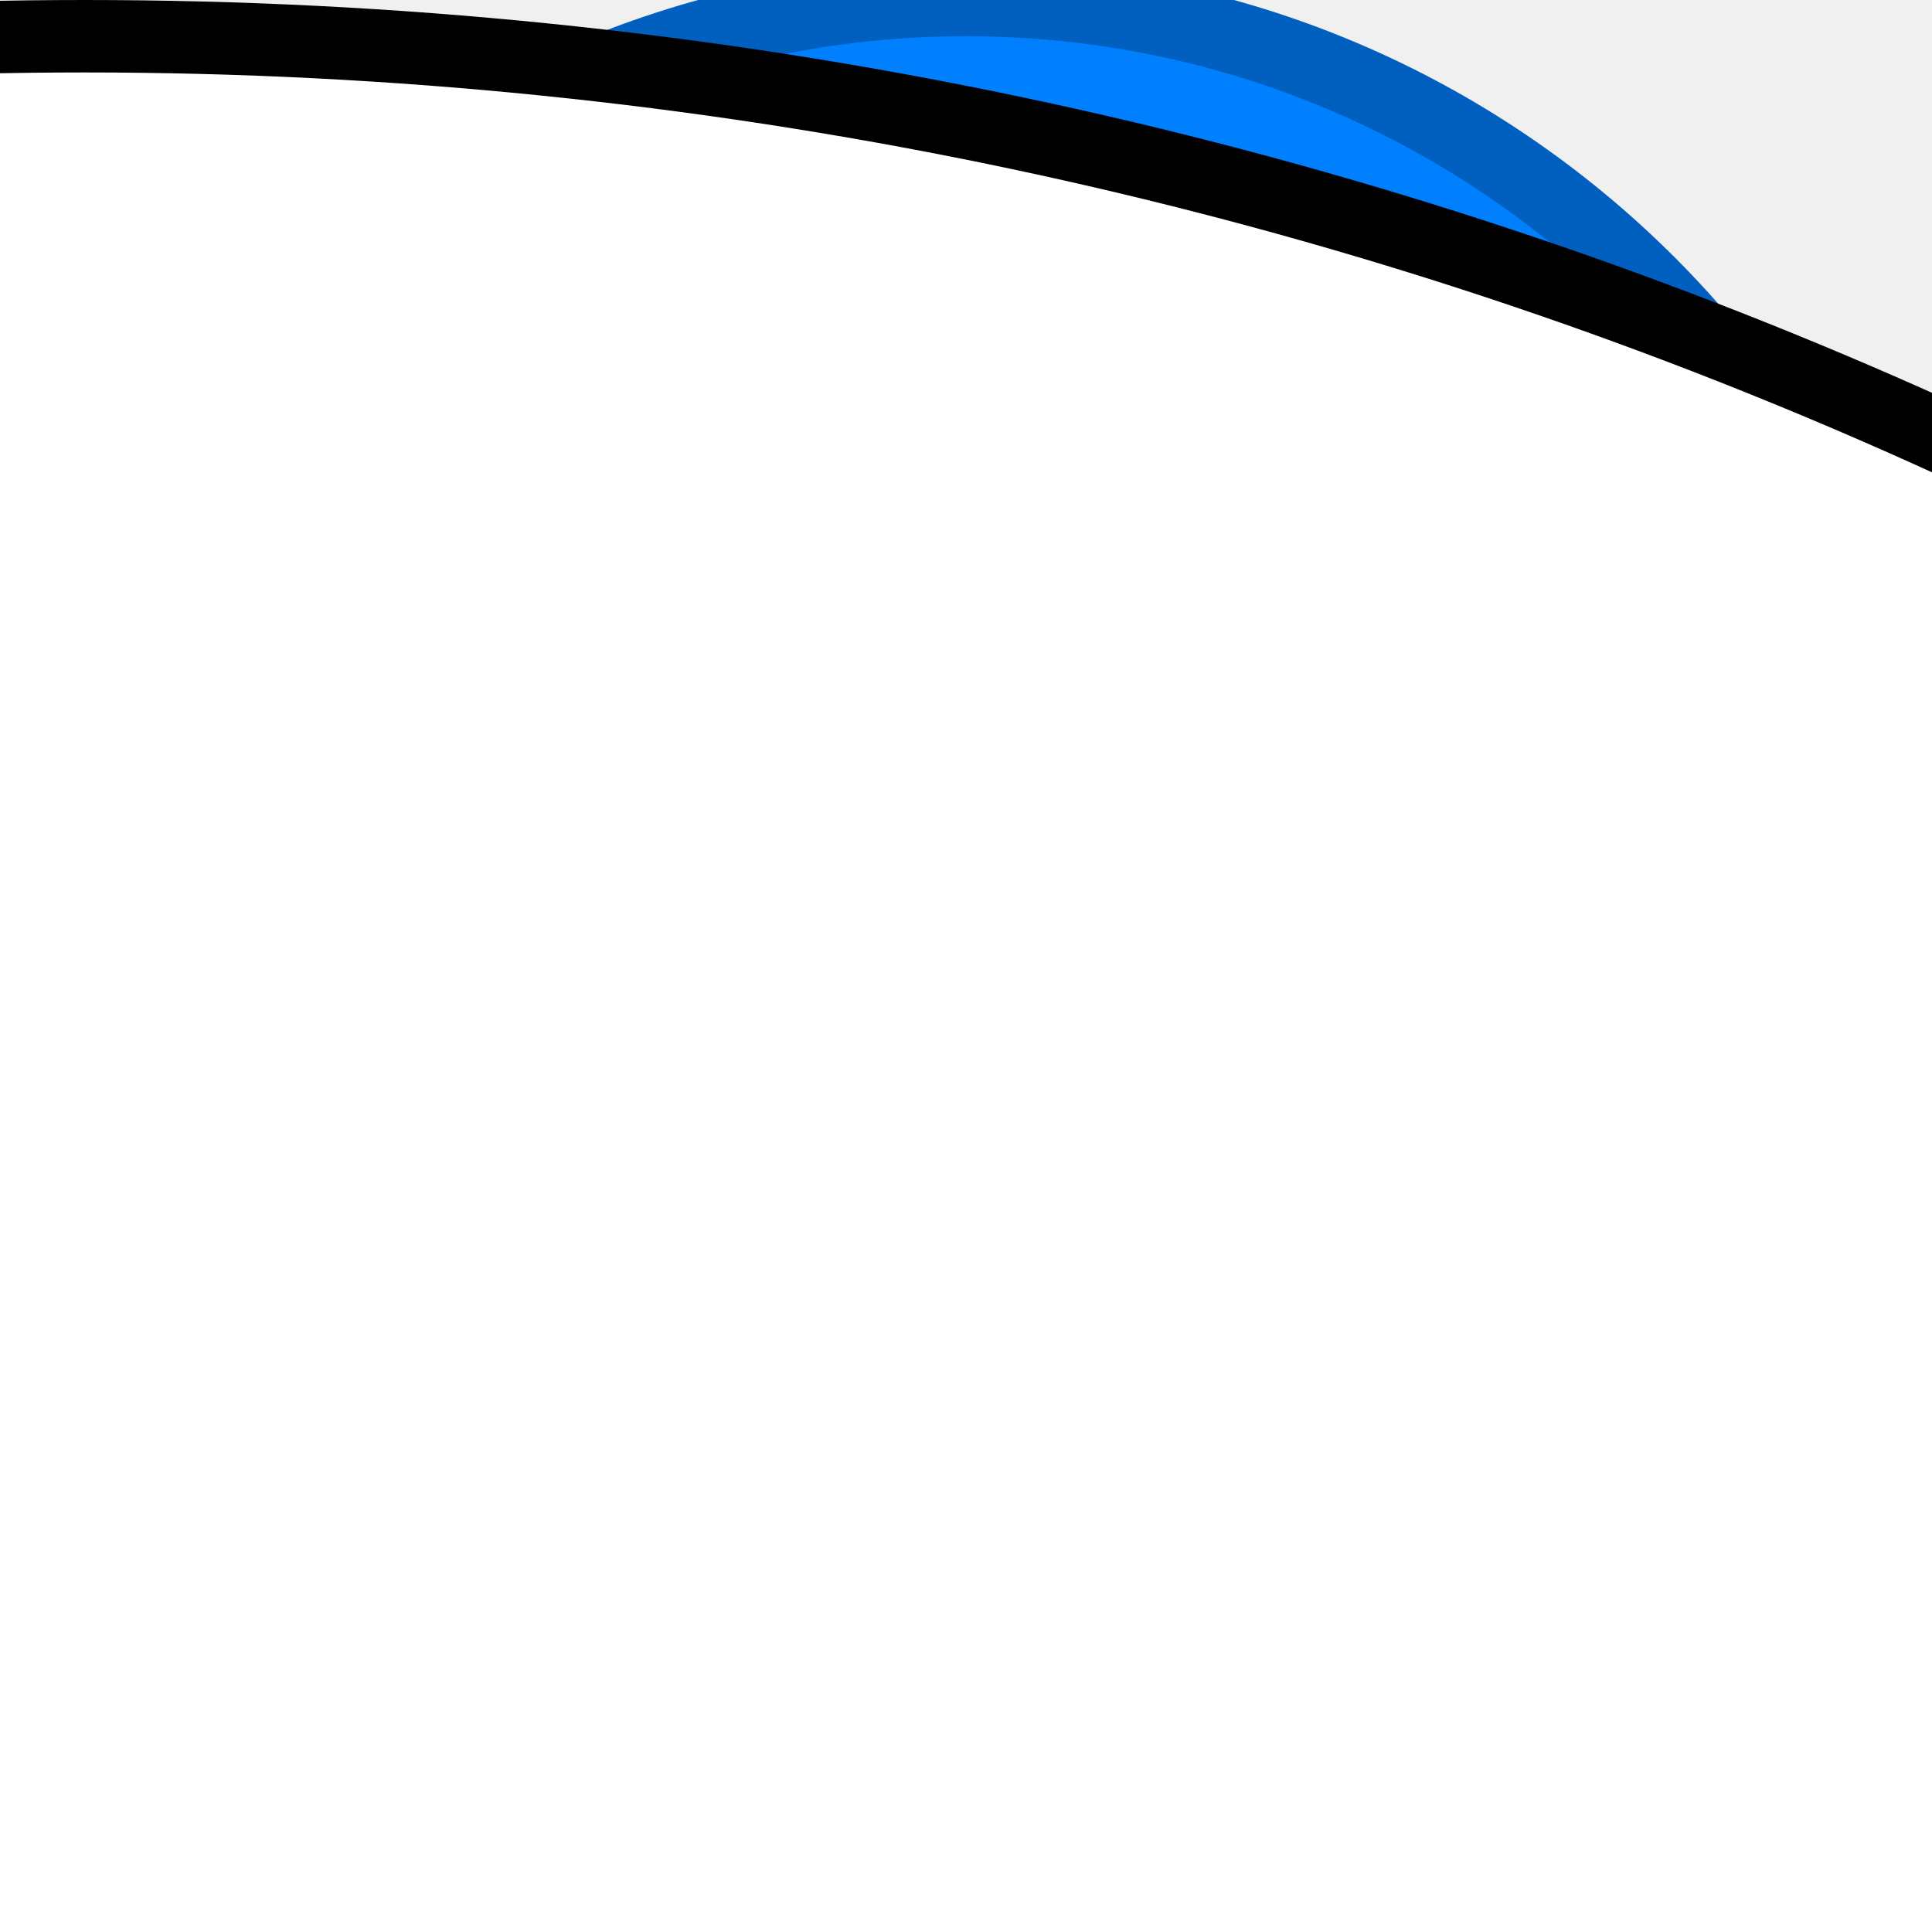
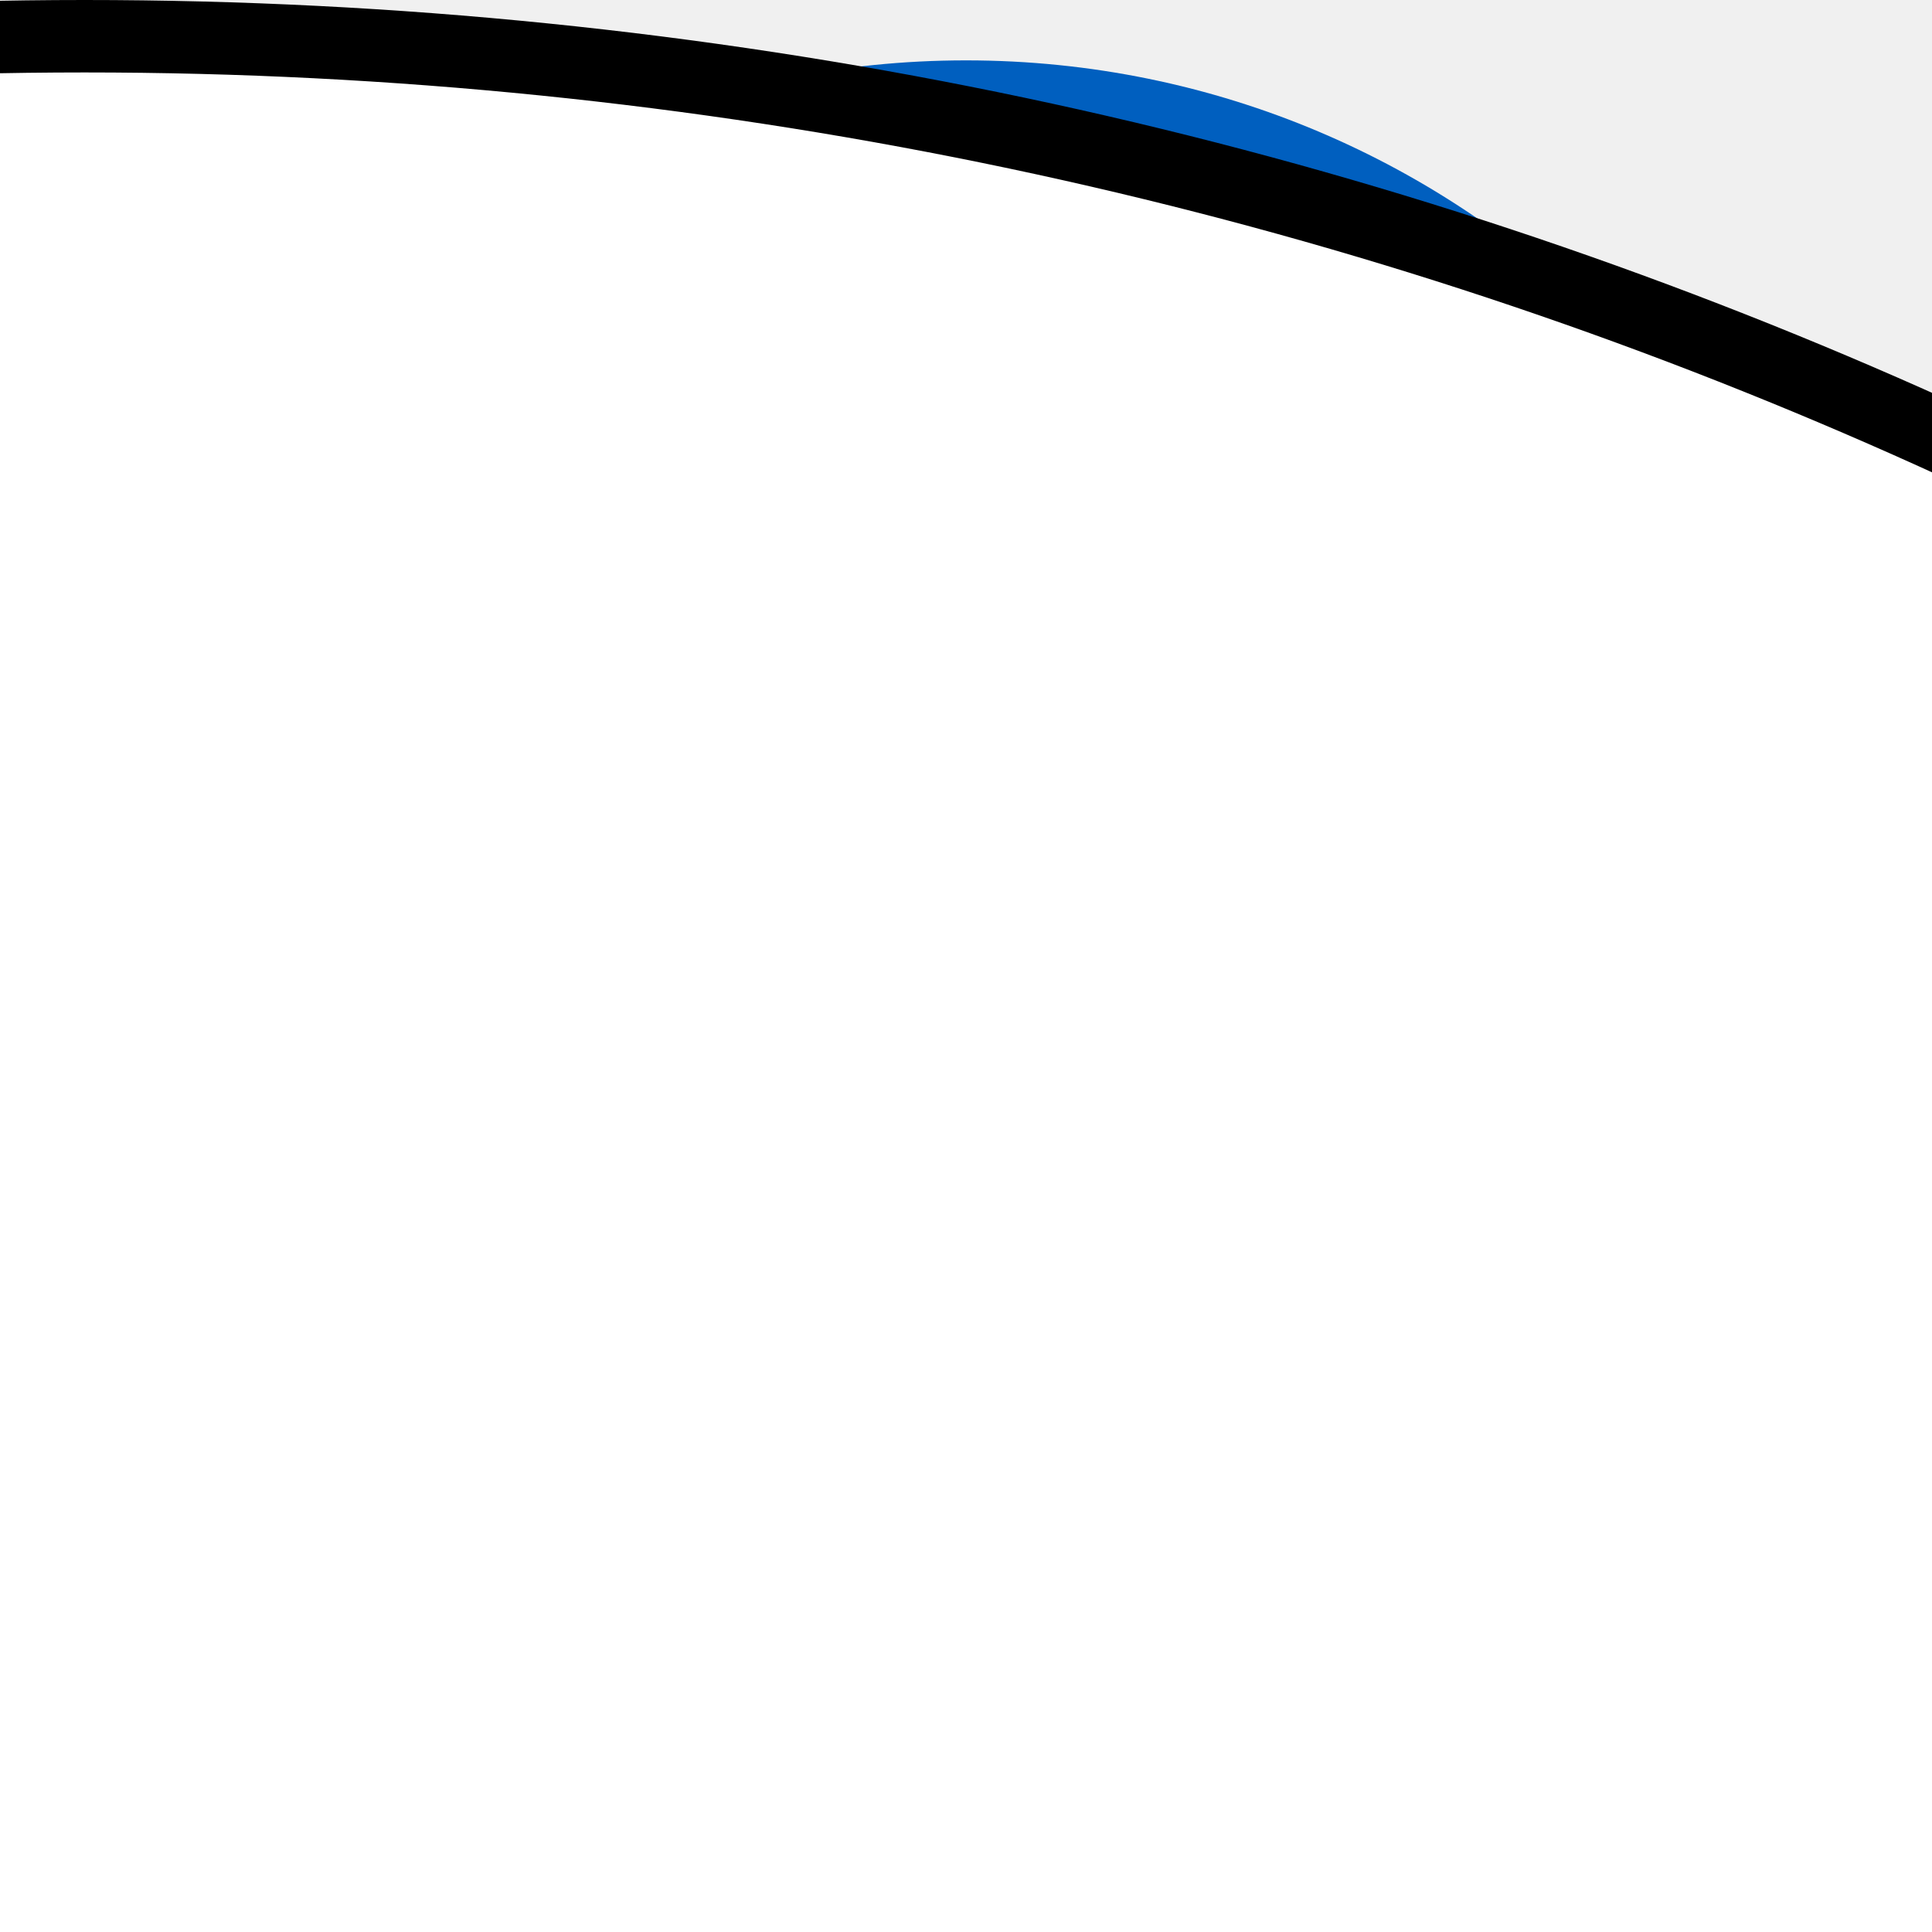
<svg xmlns="http://www.w3.org/2000/svg" width="20" height="20" viewBox="0 0 40 40">
  <g>
-     <ellipse ry="20" rx="20" id="svg_1" cy="20" cx="20" stroke-width="1.5" stroke="#005fbf" fill="#007fff" />
+     <ellipse ry="18" rx="18" id="svg_1" cy="20" cx="20" stroke-width="1.5" stroke="#005fbf" fill="#007fff" />
    <ellipse ry="93" id="svg_2" cy="93.75" cx="1.75" stroke-width="1.5" stroke="#000" fill="#fff" />
    <path id="svg_5" d="m-213.508,29.896l0.743,-0.74l0.743,0.74l-0.371,0l0,0.744l-0.743,0l0,-0.744l-0.371,0z" stroke-opacity="null" stroke-width="0" stroke="#ff0000" fill="#ffffff" />
    <path stroke="#ff0000" id="svg_7" d="m28.737,9.7l-3.135,-1.734c-0.791,-0.437 -1.833,-0.227 -2.332,0.469l-1.236,1.731l5.998,3.315l1.237,-1.73c0.497,-0.697 0.26,-1.615 -0.532,-2.051l0,0zm-17.376,15.419l5.998,3.315l9.776,-13.694l-6.001,-3.316l-9.773,13.695l0,0zm-0.916,4.212l-0.132,3.113l3.13,-1.457l2.909,-1.352l-5.787,-3.2l-0.12,2.895l0,0l-0,-0z" fill-opacity="null" stroke-opacity="null" stroke-width="0" fill="#ffffff" />
  </g>
</svg>
